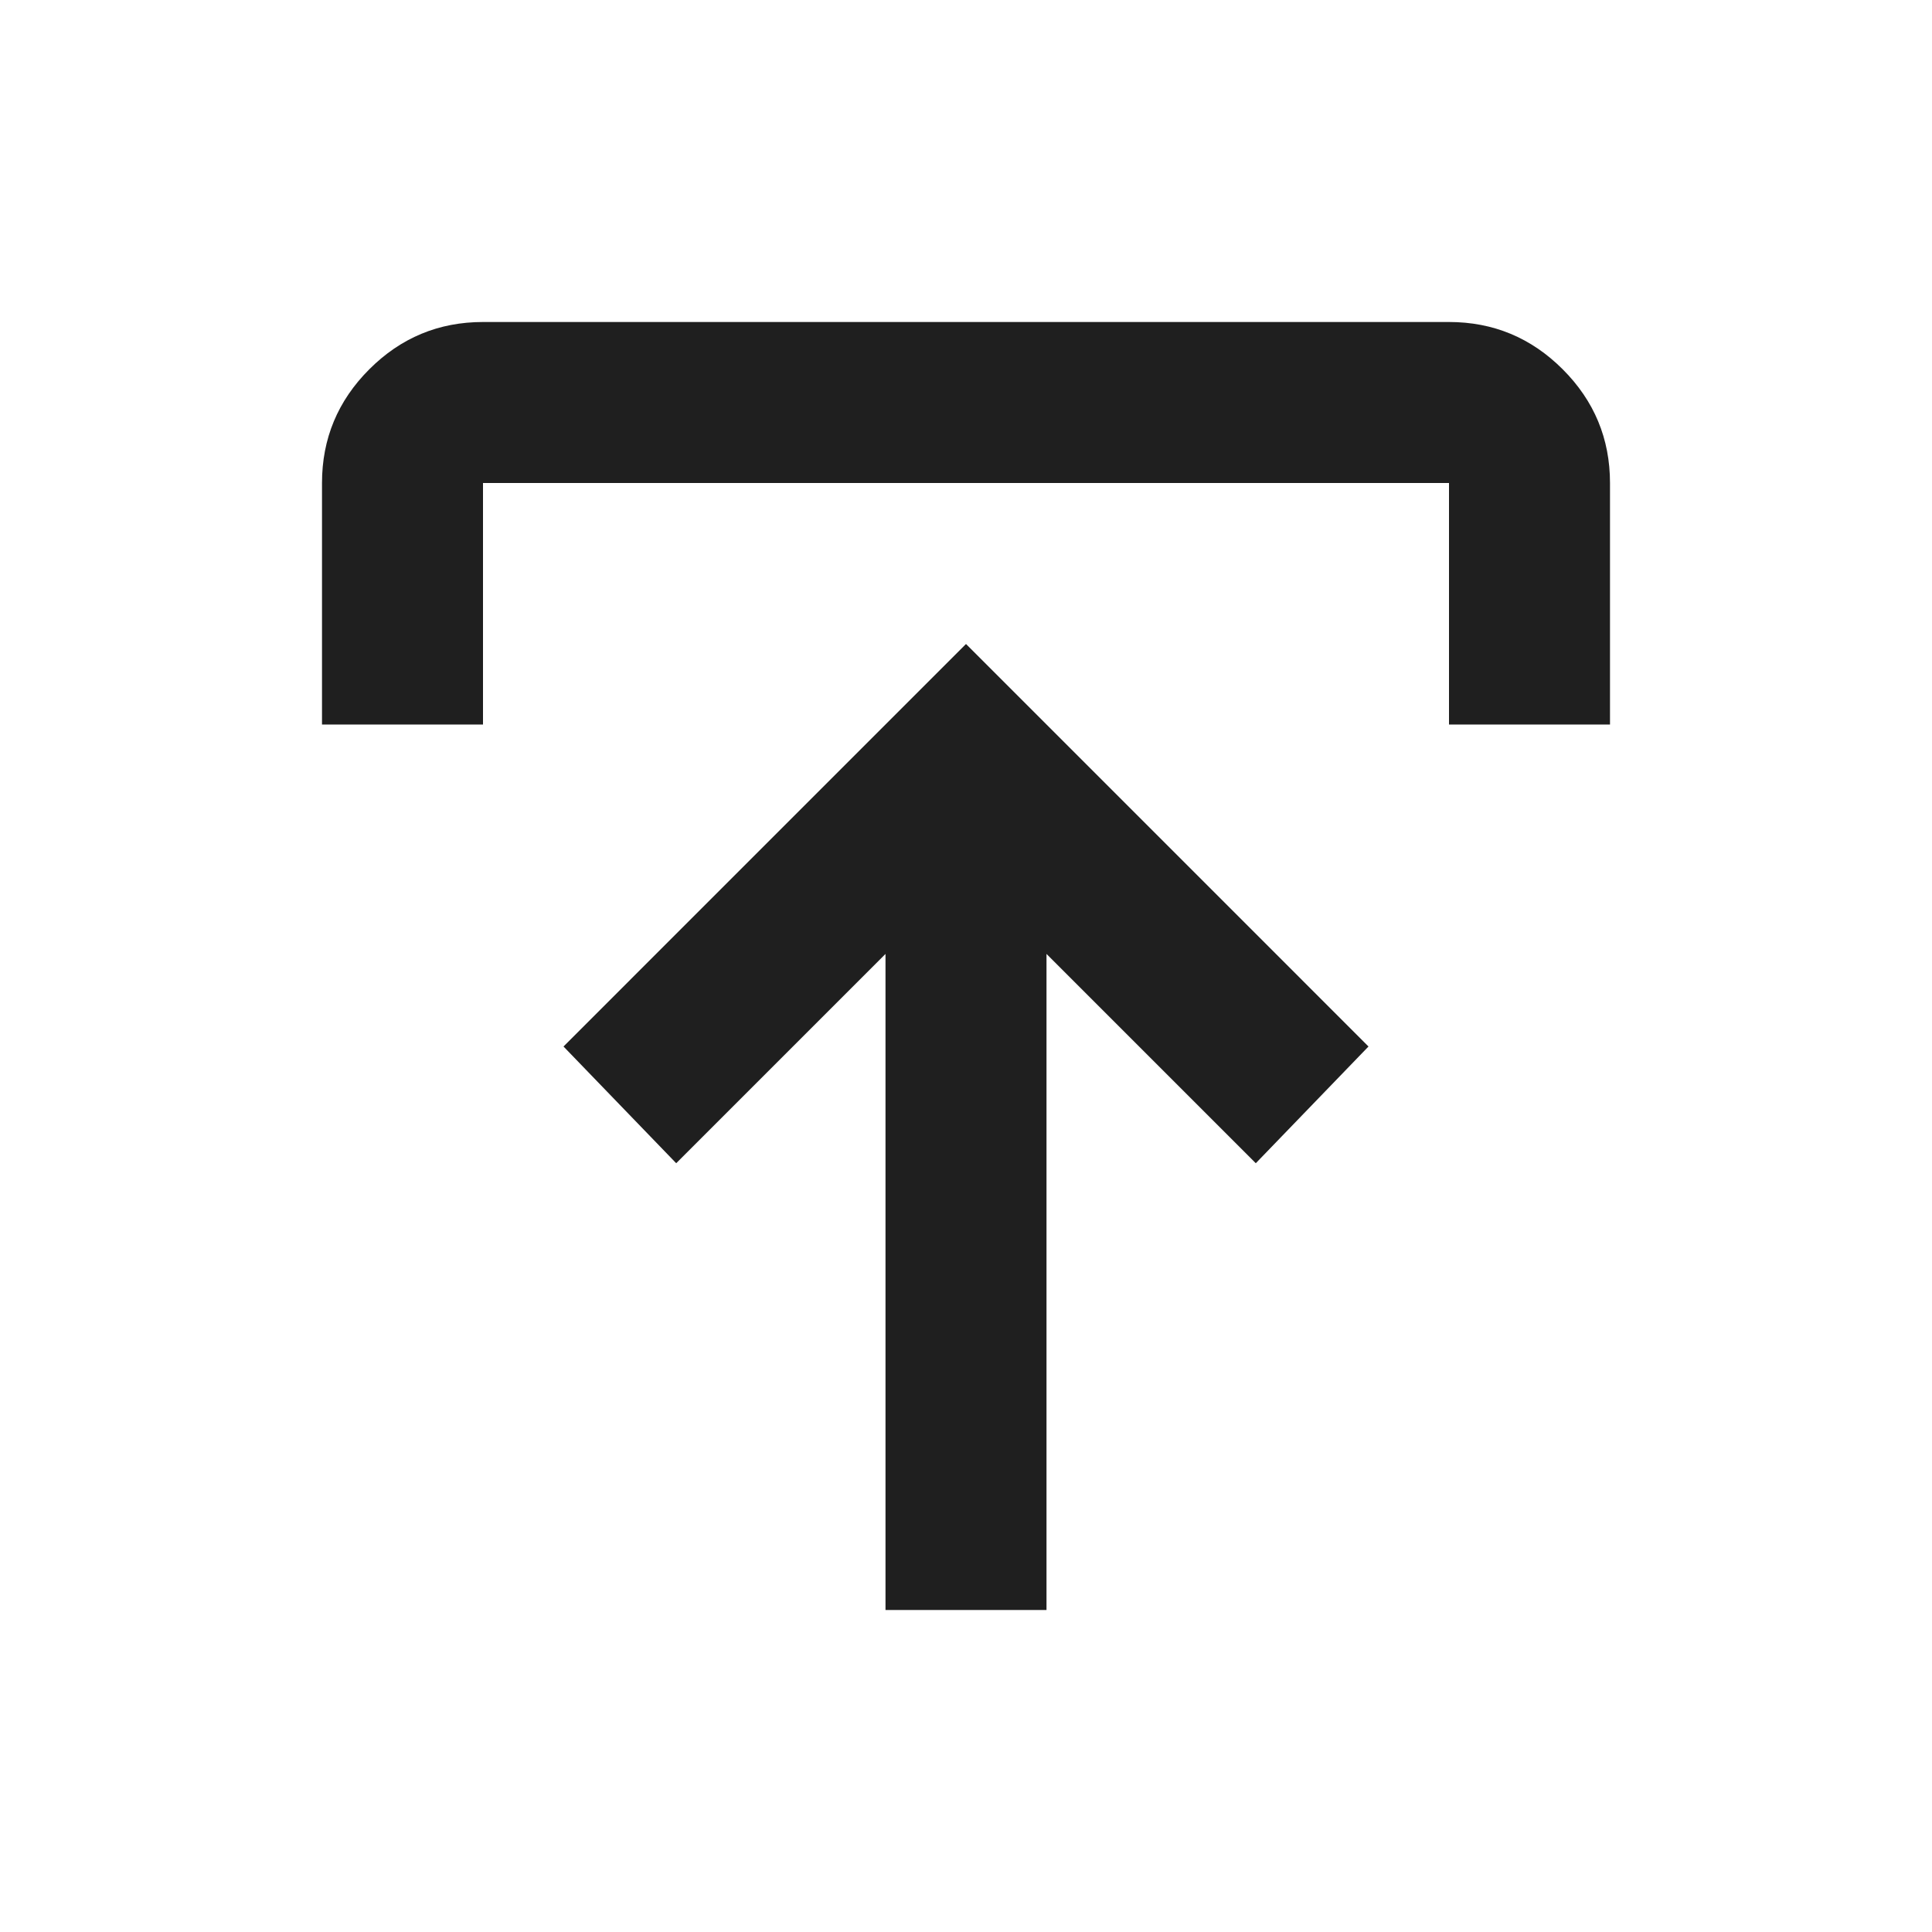
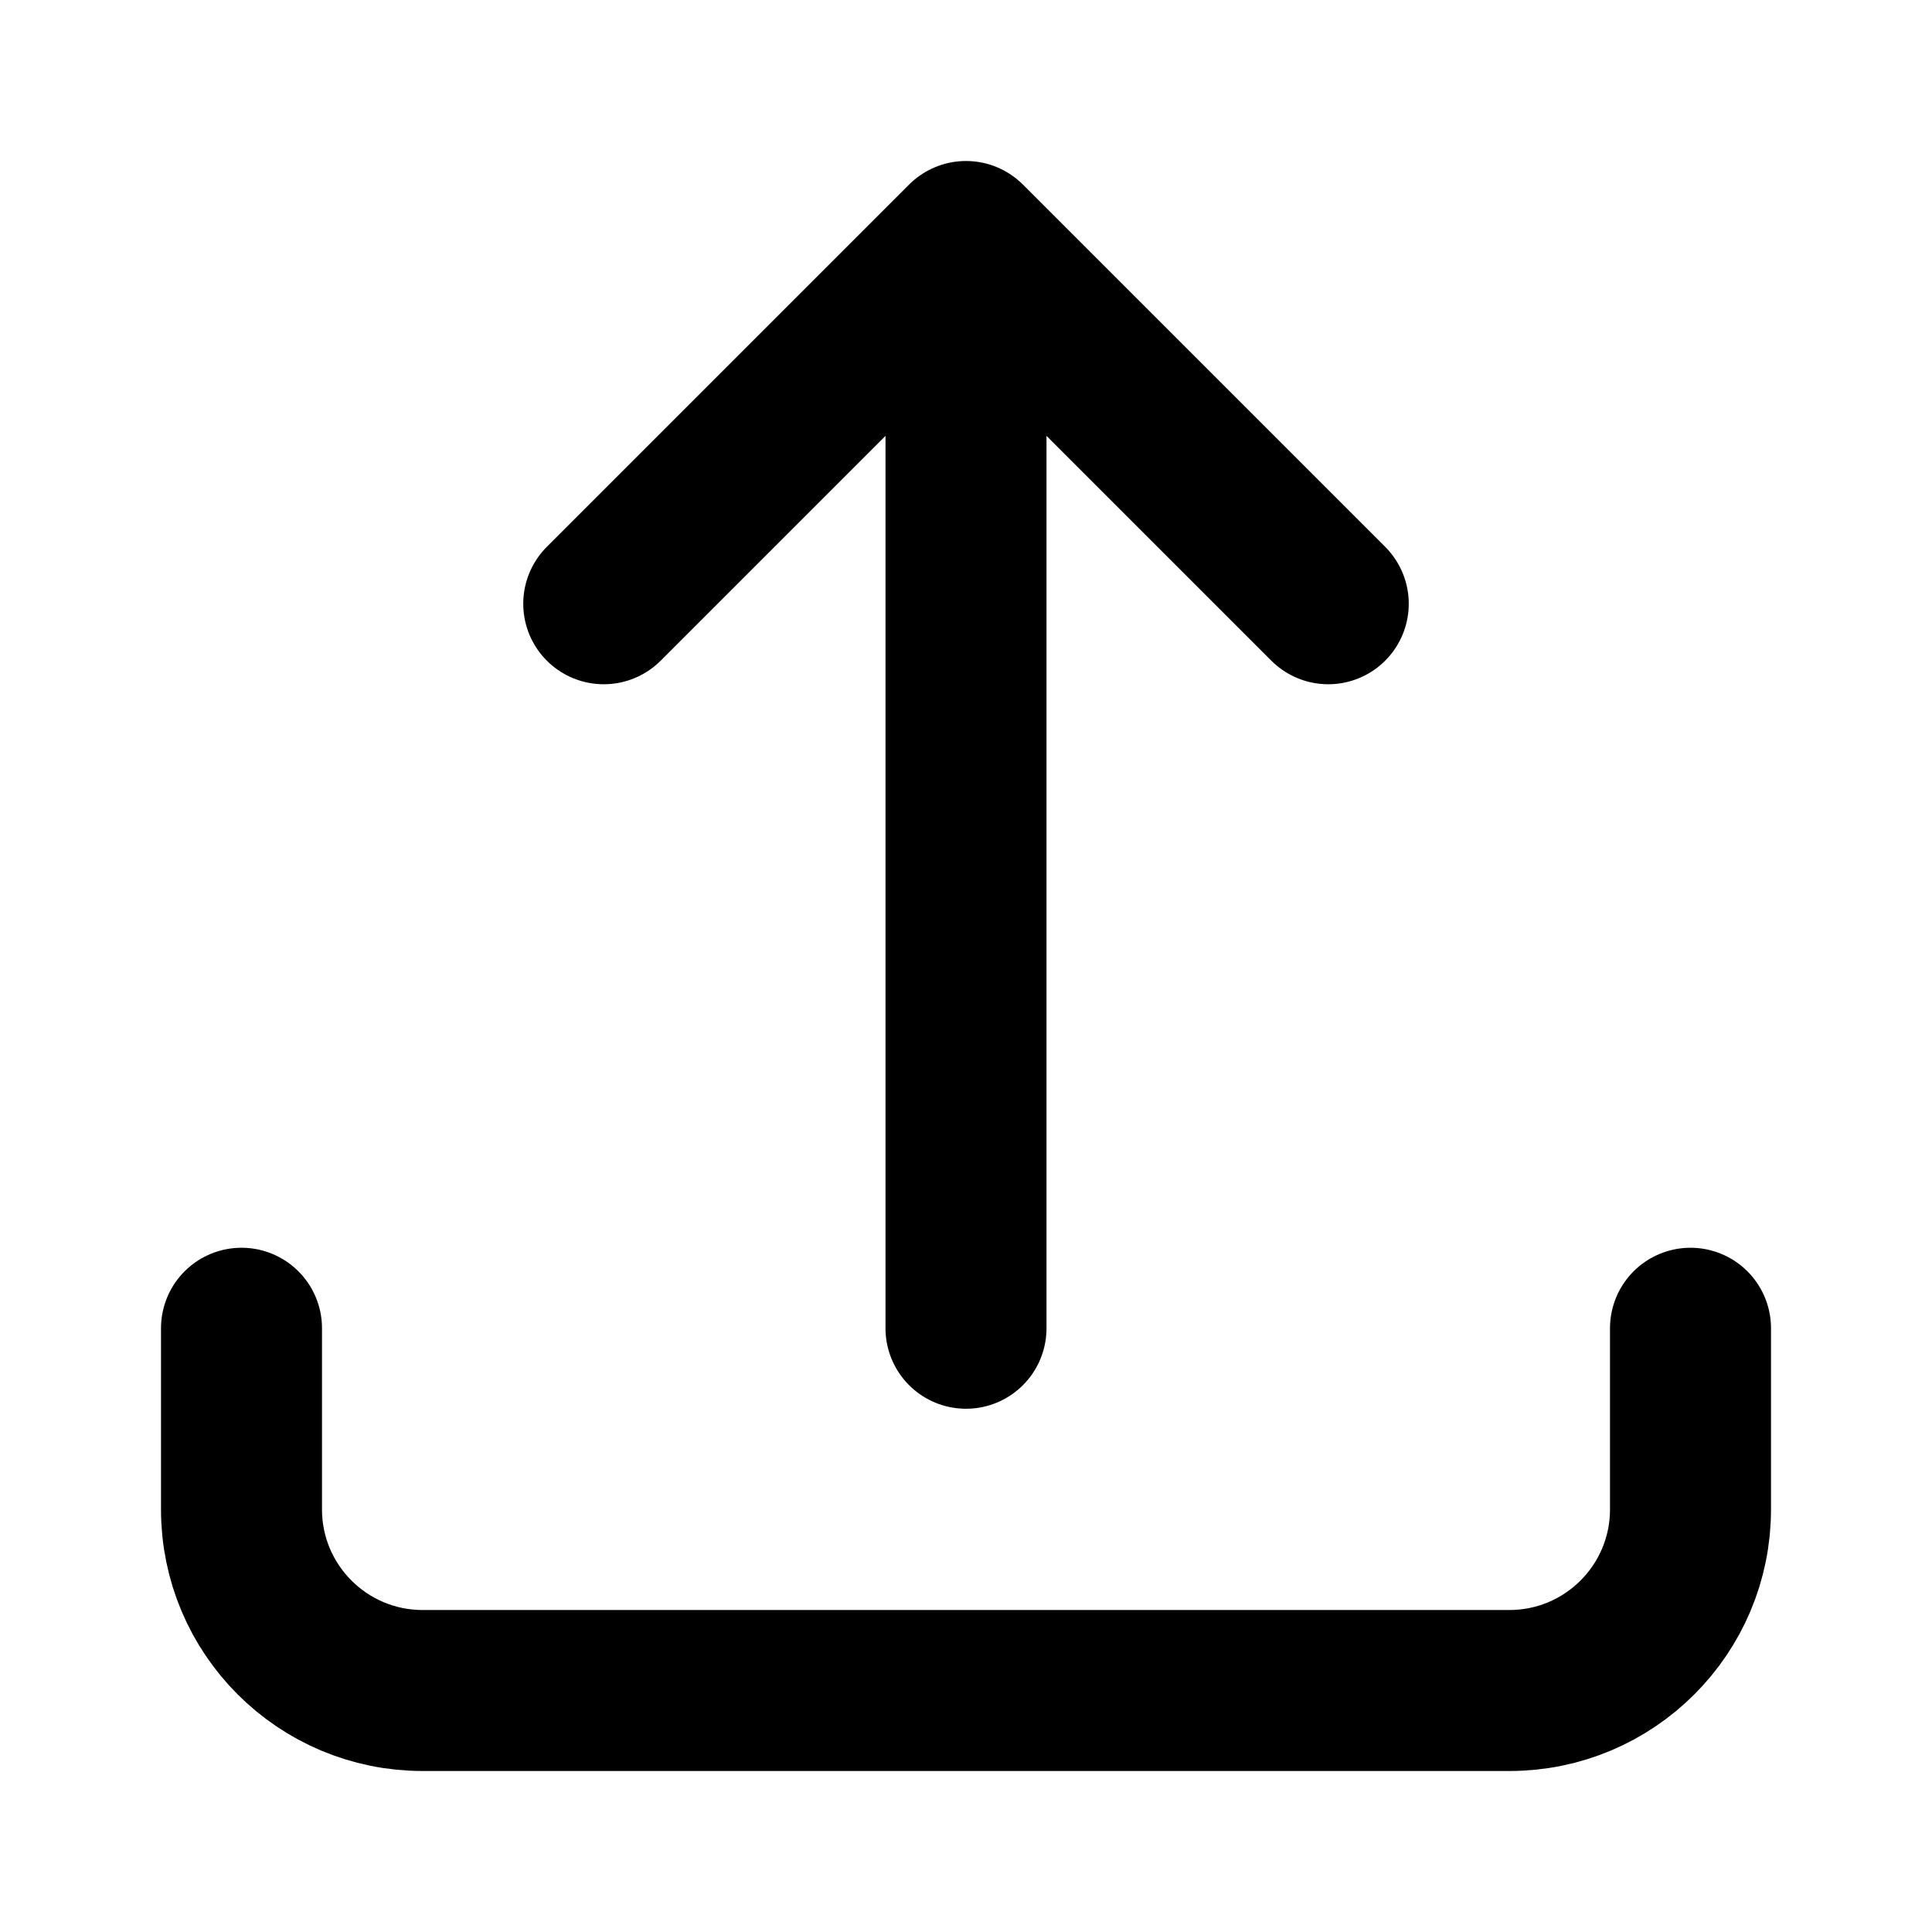
- <svg xmlns="http://www.w3.org/2000/svg" height="24px" viewBox="0 -960 960 960" width="24px" fill="#1f1f1f">
-   <path d="M440-160v-326L336-382l-56-58 200-200 200 200-56 58-104-104v326h-80ZM160-600v-120q0-33 23.5-56.5T240-800h480q33 0 56.5 23.5T800-720v120h-80v-120H240v120h-80Z" />
+ <svg xmlns="http://www.w3.org/2000/svg" fill="none" viewBox="0 0 24 24" stroke-width="2" stroke="currentColor" class="size-6">
+   <path stroke-linecap="round" stroke-linejoin="round" d="M3 16.5v2.25A2.25 2.25 0 0 0 5.25 21h13.5A2.25 2.25 0 0 0 21 18.75V16.5m-13.5-9L12 3m0 0 4.5 4.5M12 3v13.5" />
</svg>
